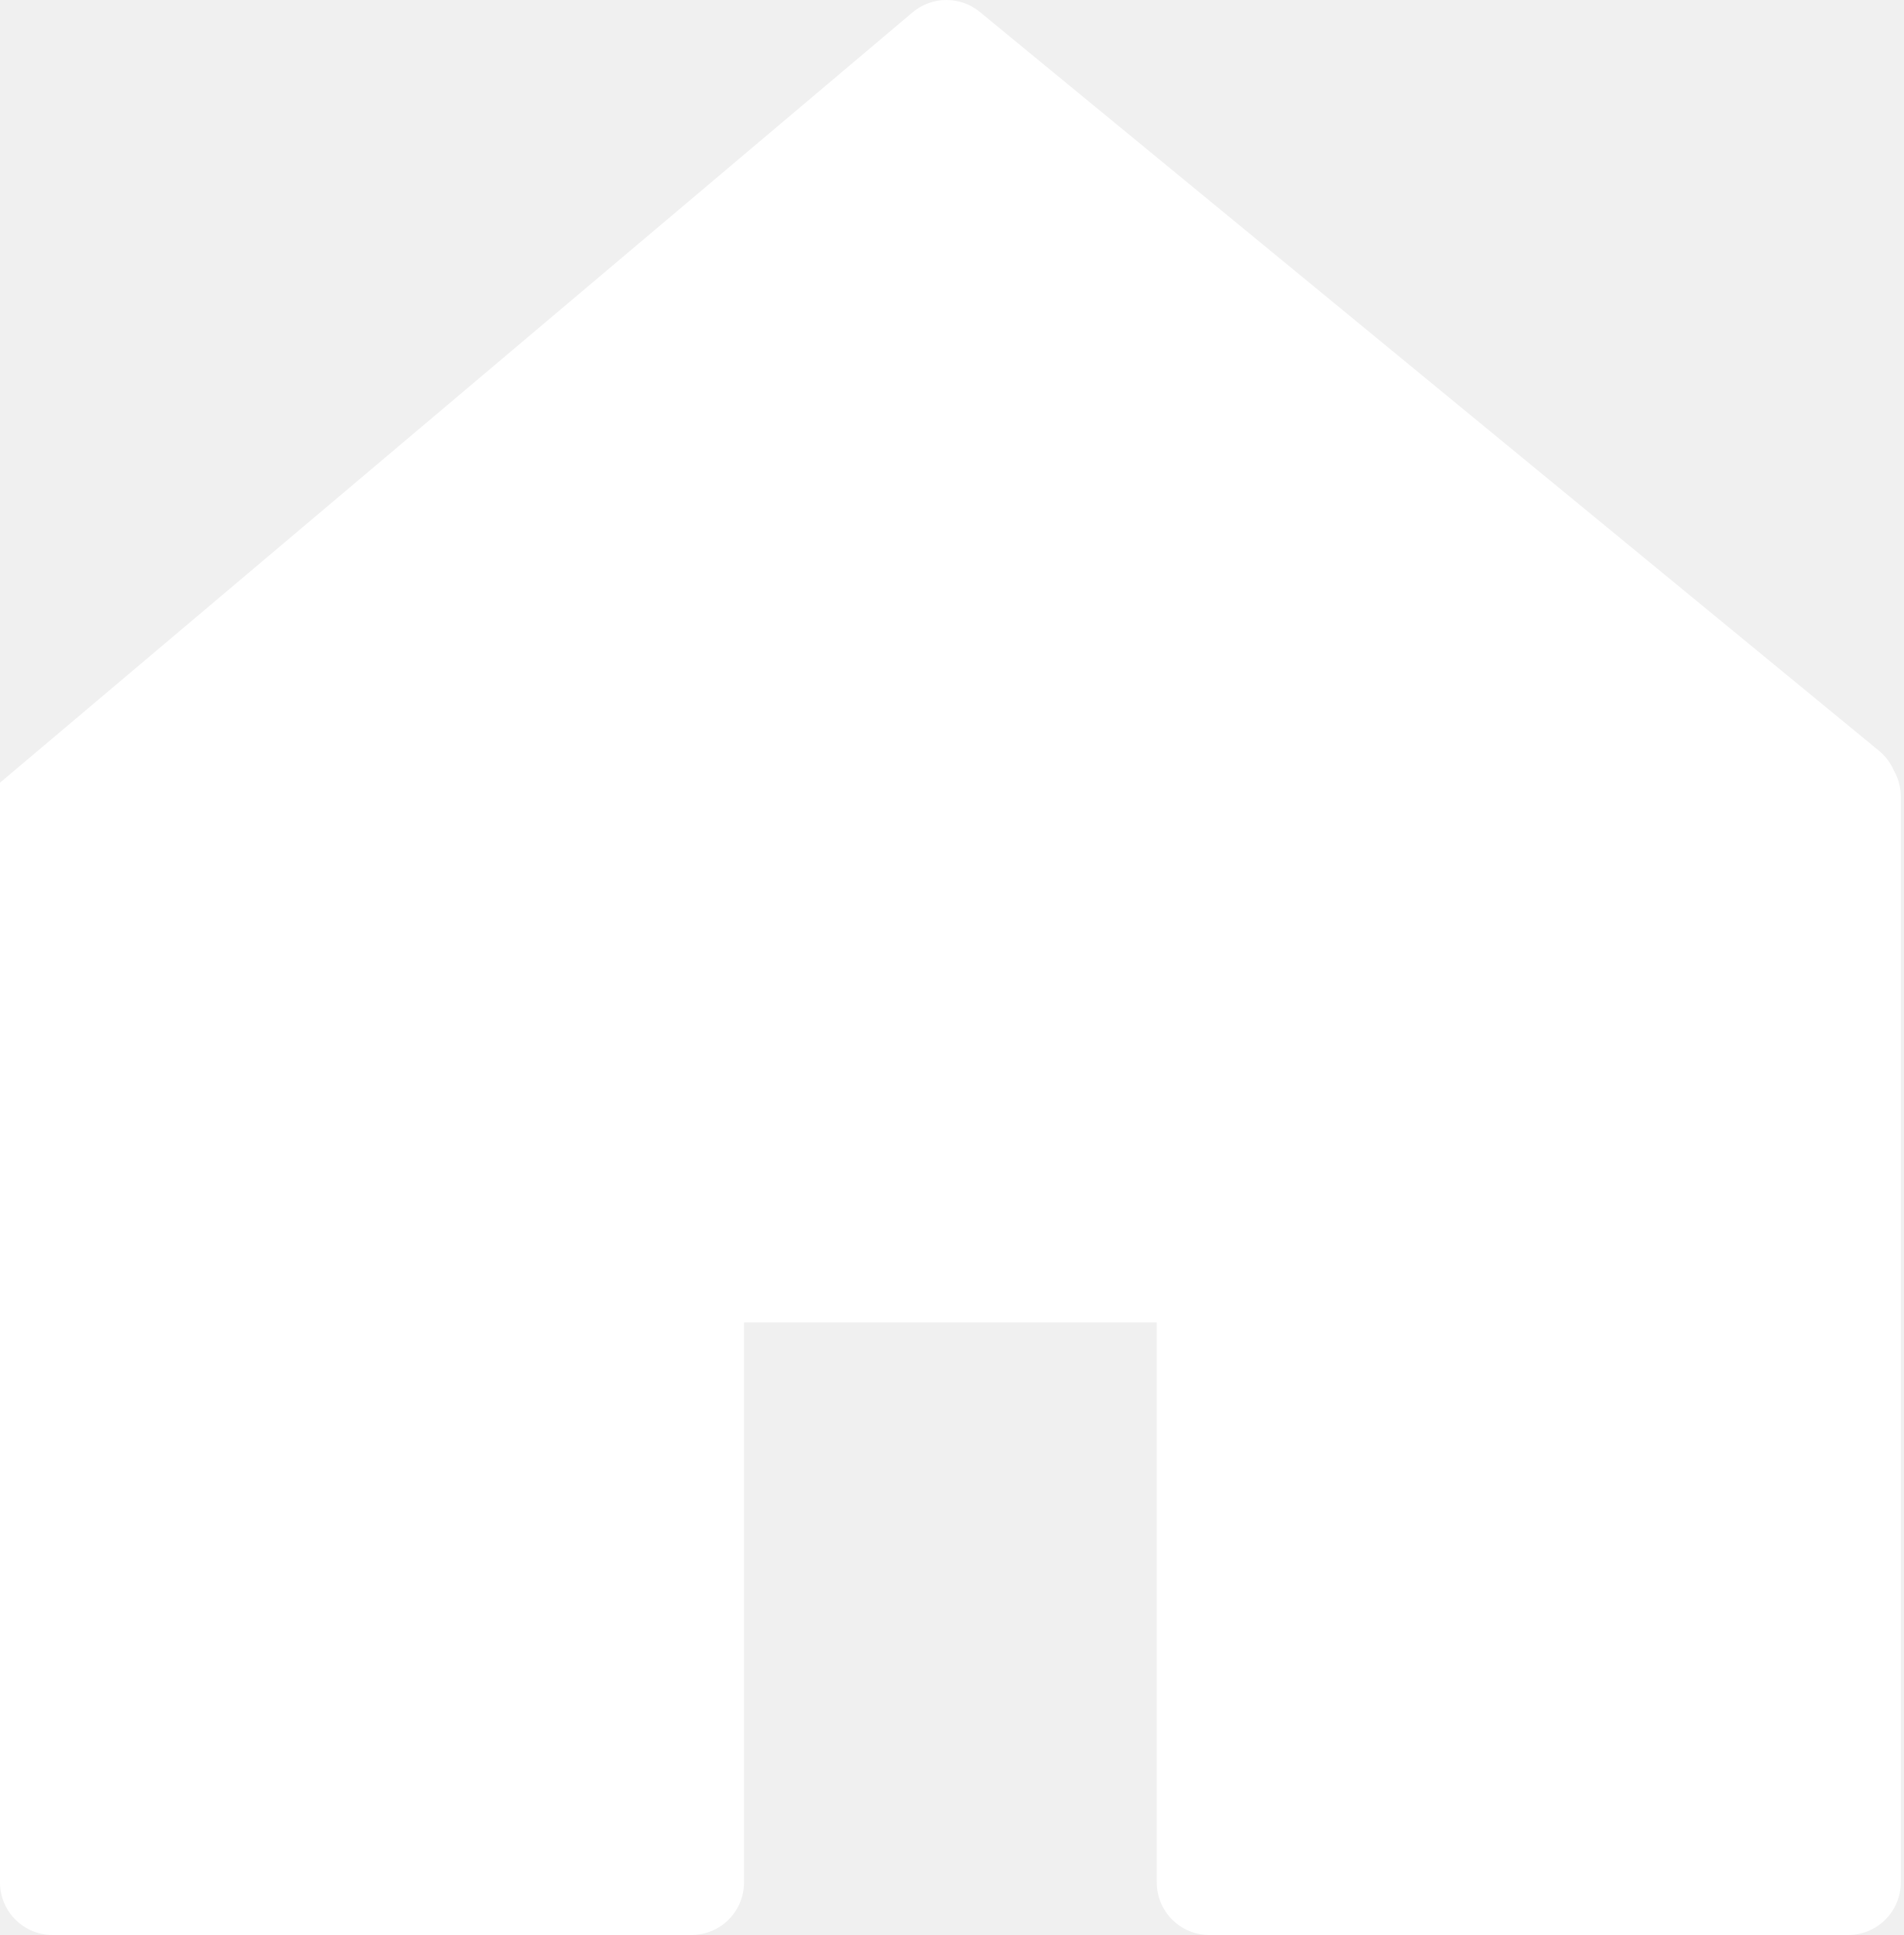
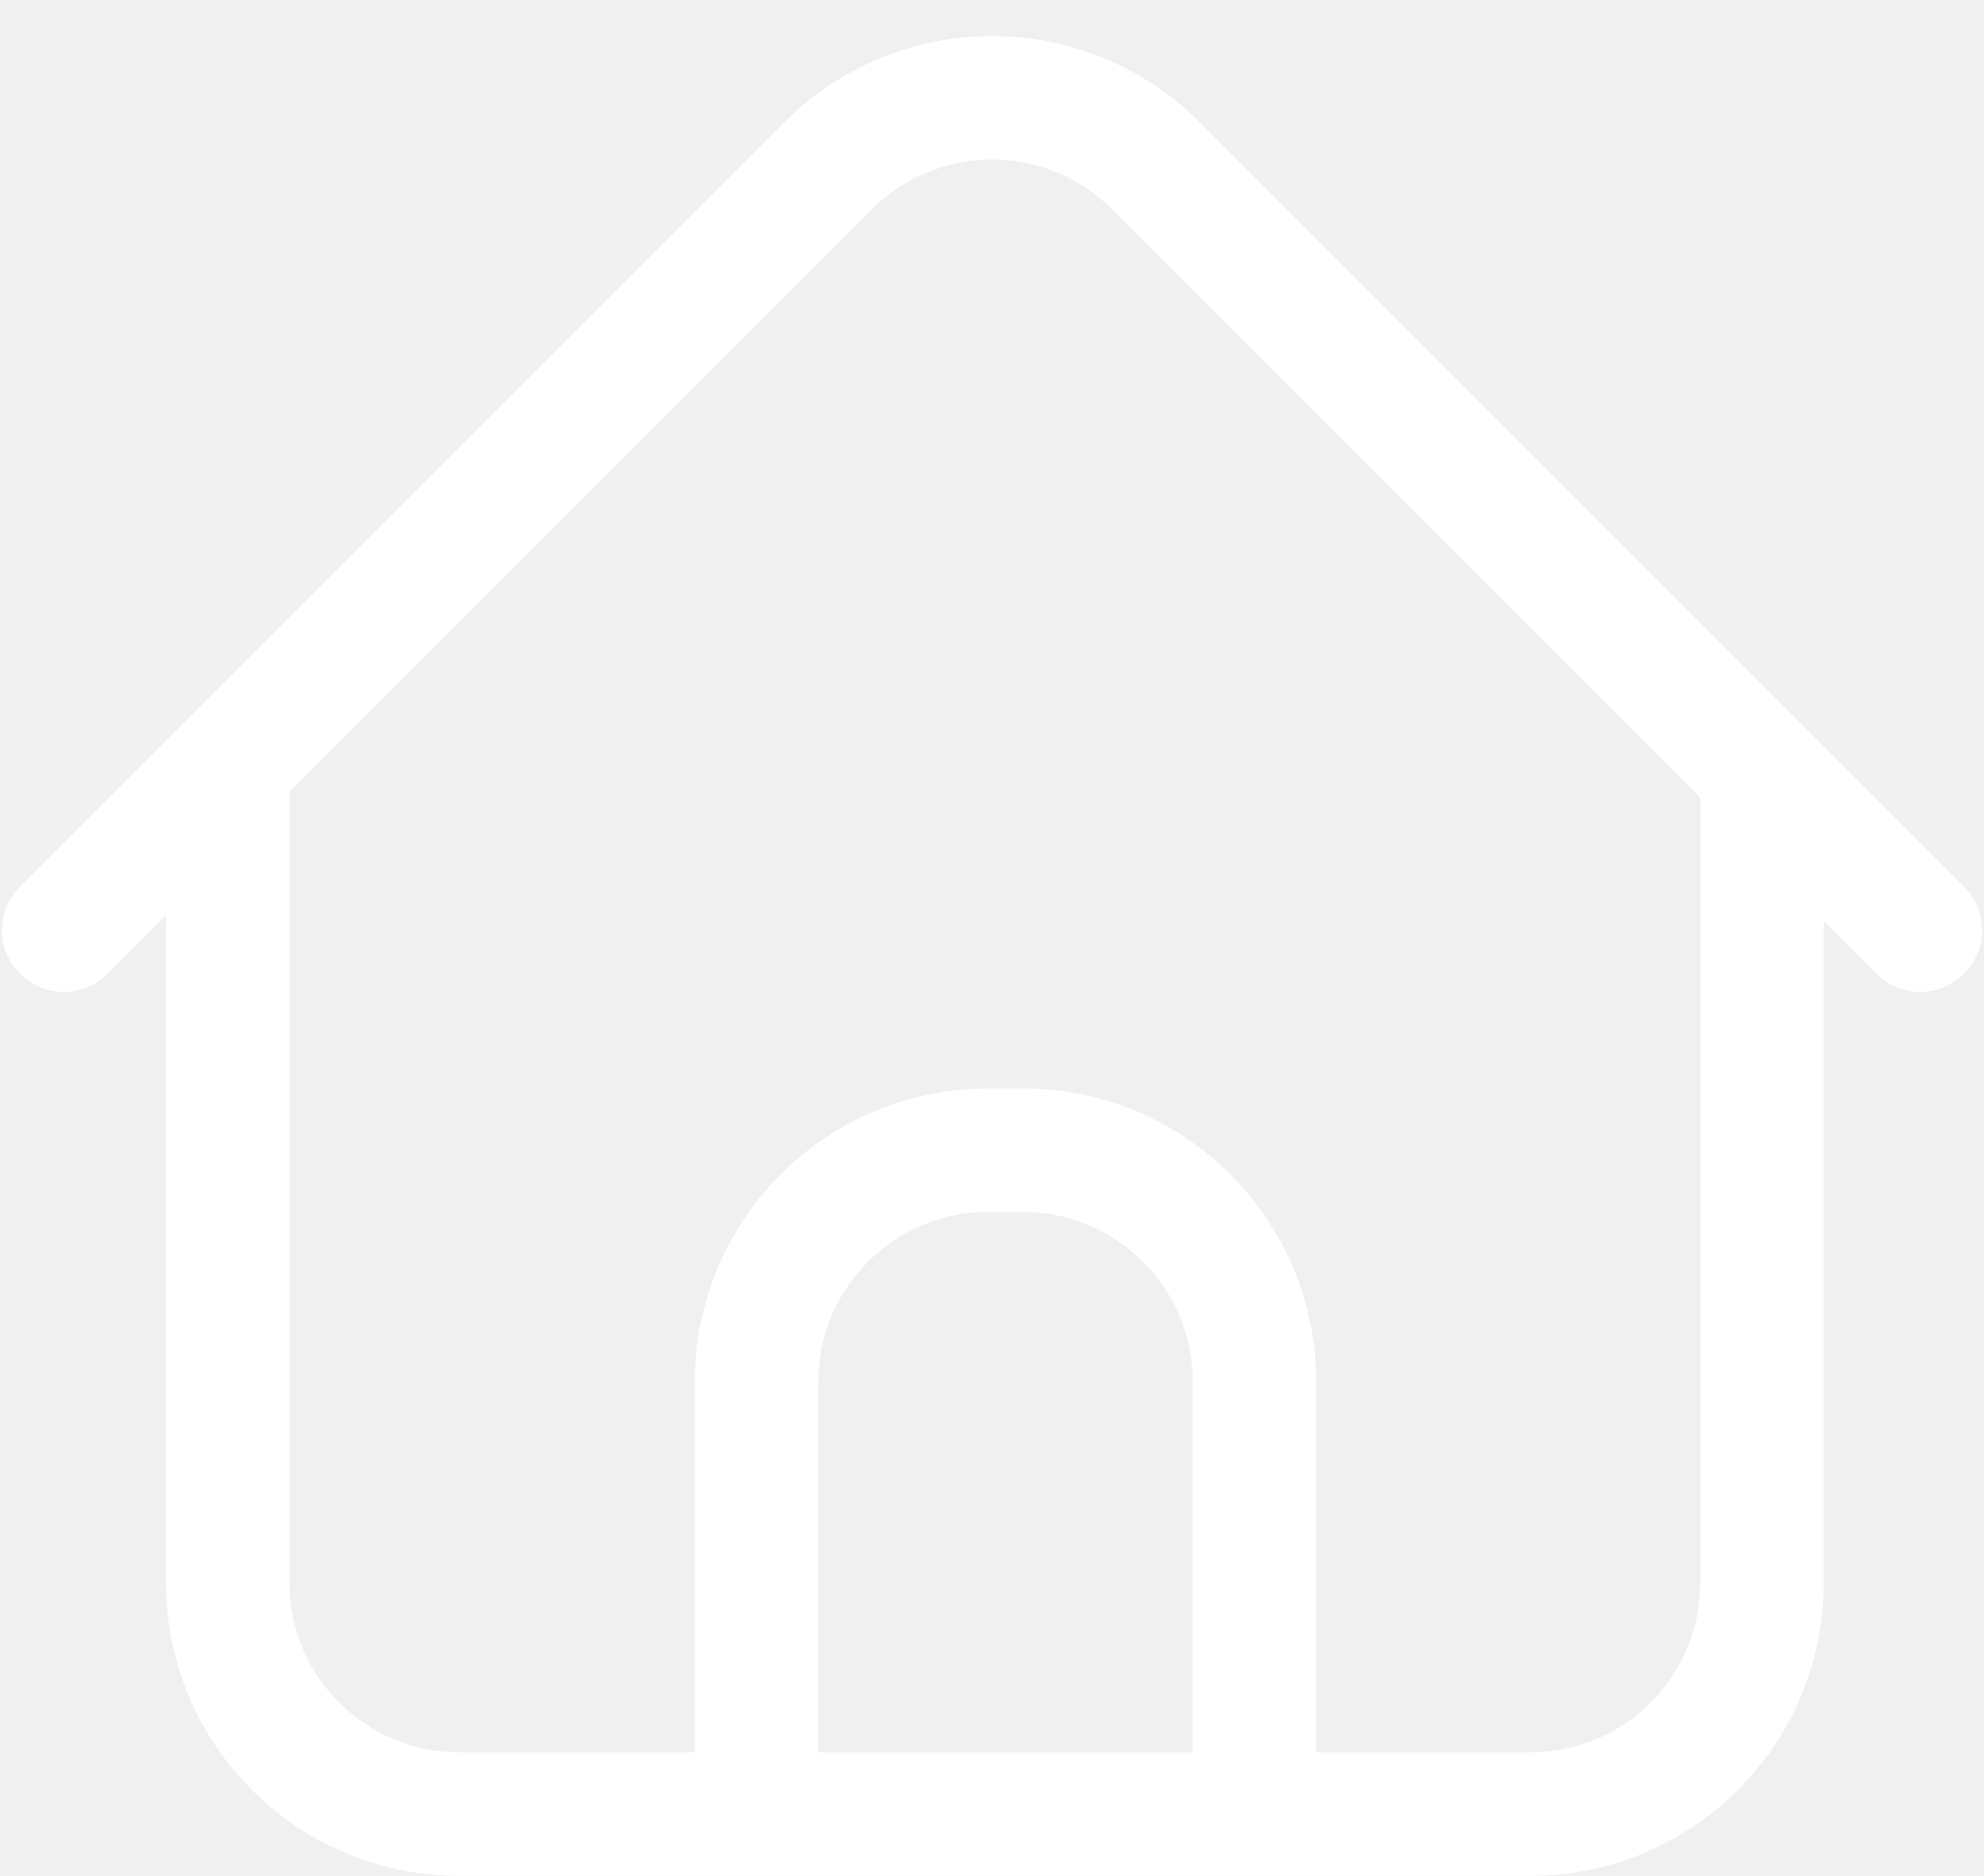
- <svg xmlns="http://www.w3.org/2000/svg" width="362" height="368" viewBox="0 0 362 368" fill="none">
-   <path d="M10.5 153.5V357.5H128V244H230.5V357.5L349.5 360V153.5L177.5 14.5L10.5 153.5Z" fill="white" />
-   <path d="M10 153.5L3.55 145.858L0 148.855V153.5H10ZM180 10L186.348 2.274C182.62 -0.79 177.237 -0.754 173.55 2.358L180 10ZM344.652 158.226C348.919 161.733 355.22 161.116 358.726 156.848C362.233 152.581 361.616 146.28 357.348 142.774L344.652 158.226ZM361.5 151.5C361.5 145.977 357.023 141.5 351.5 141.5C345.977 141.5 341.5 145.977 341.5 151.5H361.5ZM351.5 358V368C357.023 368 361.5 363.523 361.5 358H351.5ZM230 358H220C220 363.523 224.477 368 230 368V358ZM230 241.5H240C240 235.977 235.523 231.5 230 231.5V241.5ZM10 358H0C0 363.523 4.477 368 10 368L10 358ZM131.5 358V368C137.023 368 141.5 363.523 141.5 358H131.5ZM131.5 241.5V231.5C125.977 231.5 121.5 235.977 121.5 241.5H131.5ZM16.45 161.142L186.45 17.642L173.55 2.358L3.55 145.858L16.45 161.142ZM173.652 17.727L344.652 158.226L357.348 142.774L186.348 2.274L173.652 17.727ZM341.5 151.5V358H361.5V151.5H341.5ZM351.5 348H230V368H351.5V348ZM240 358V241.5H220V358H240ZM230 231.5H181.5V251.5H230V231.5ZM181.5 231.5H180V251.5H181.5V231.5ZM0 153.5V358H20V153.5H0ZM10 368H131.5V348H10V368ZM141.5 358V241.5H121.5V358H141.5ZM131.5 251.5H180V231.5H131.5V251.5Z" fill="white" />
+ <svg xmlns="http://www.w3.org/2000/svg" width="514" height="486" viewBox="0 0 514 486" fill="none">
+   <path d="M16.5 241L59 198.5M497.5 241L456.5 200M59 198.5L214.574 42.926C238.005 19.495 275.995 19.495 299.426 42.926L456.5 200M59 198.5V410C59 443.137 85.863 470 119 470H396.5C429.637 470 456.5 443.137 456.5 410V200" stroke="white" stroke-width="32" stroke-linecap="round" />
+   <path d="M325 469V358C325 324.863 298.137 298 265 298H256C222.863 298 196 324.863 196 358V469" stroke="white" stroke-width="32" stroke-linecap="round" />
</svg>
